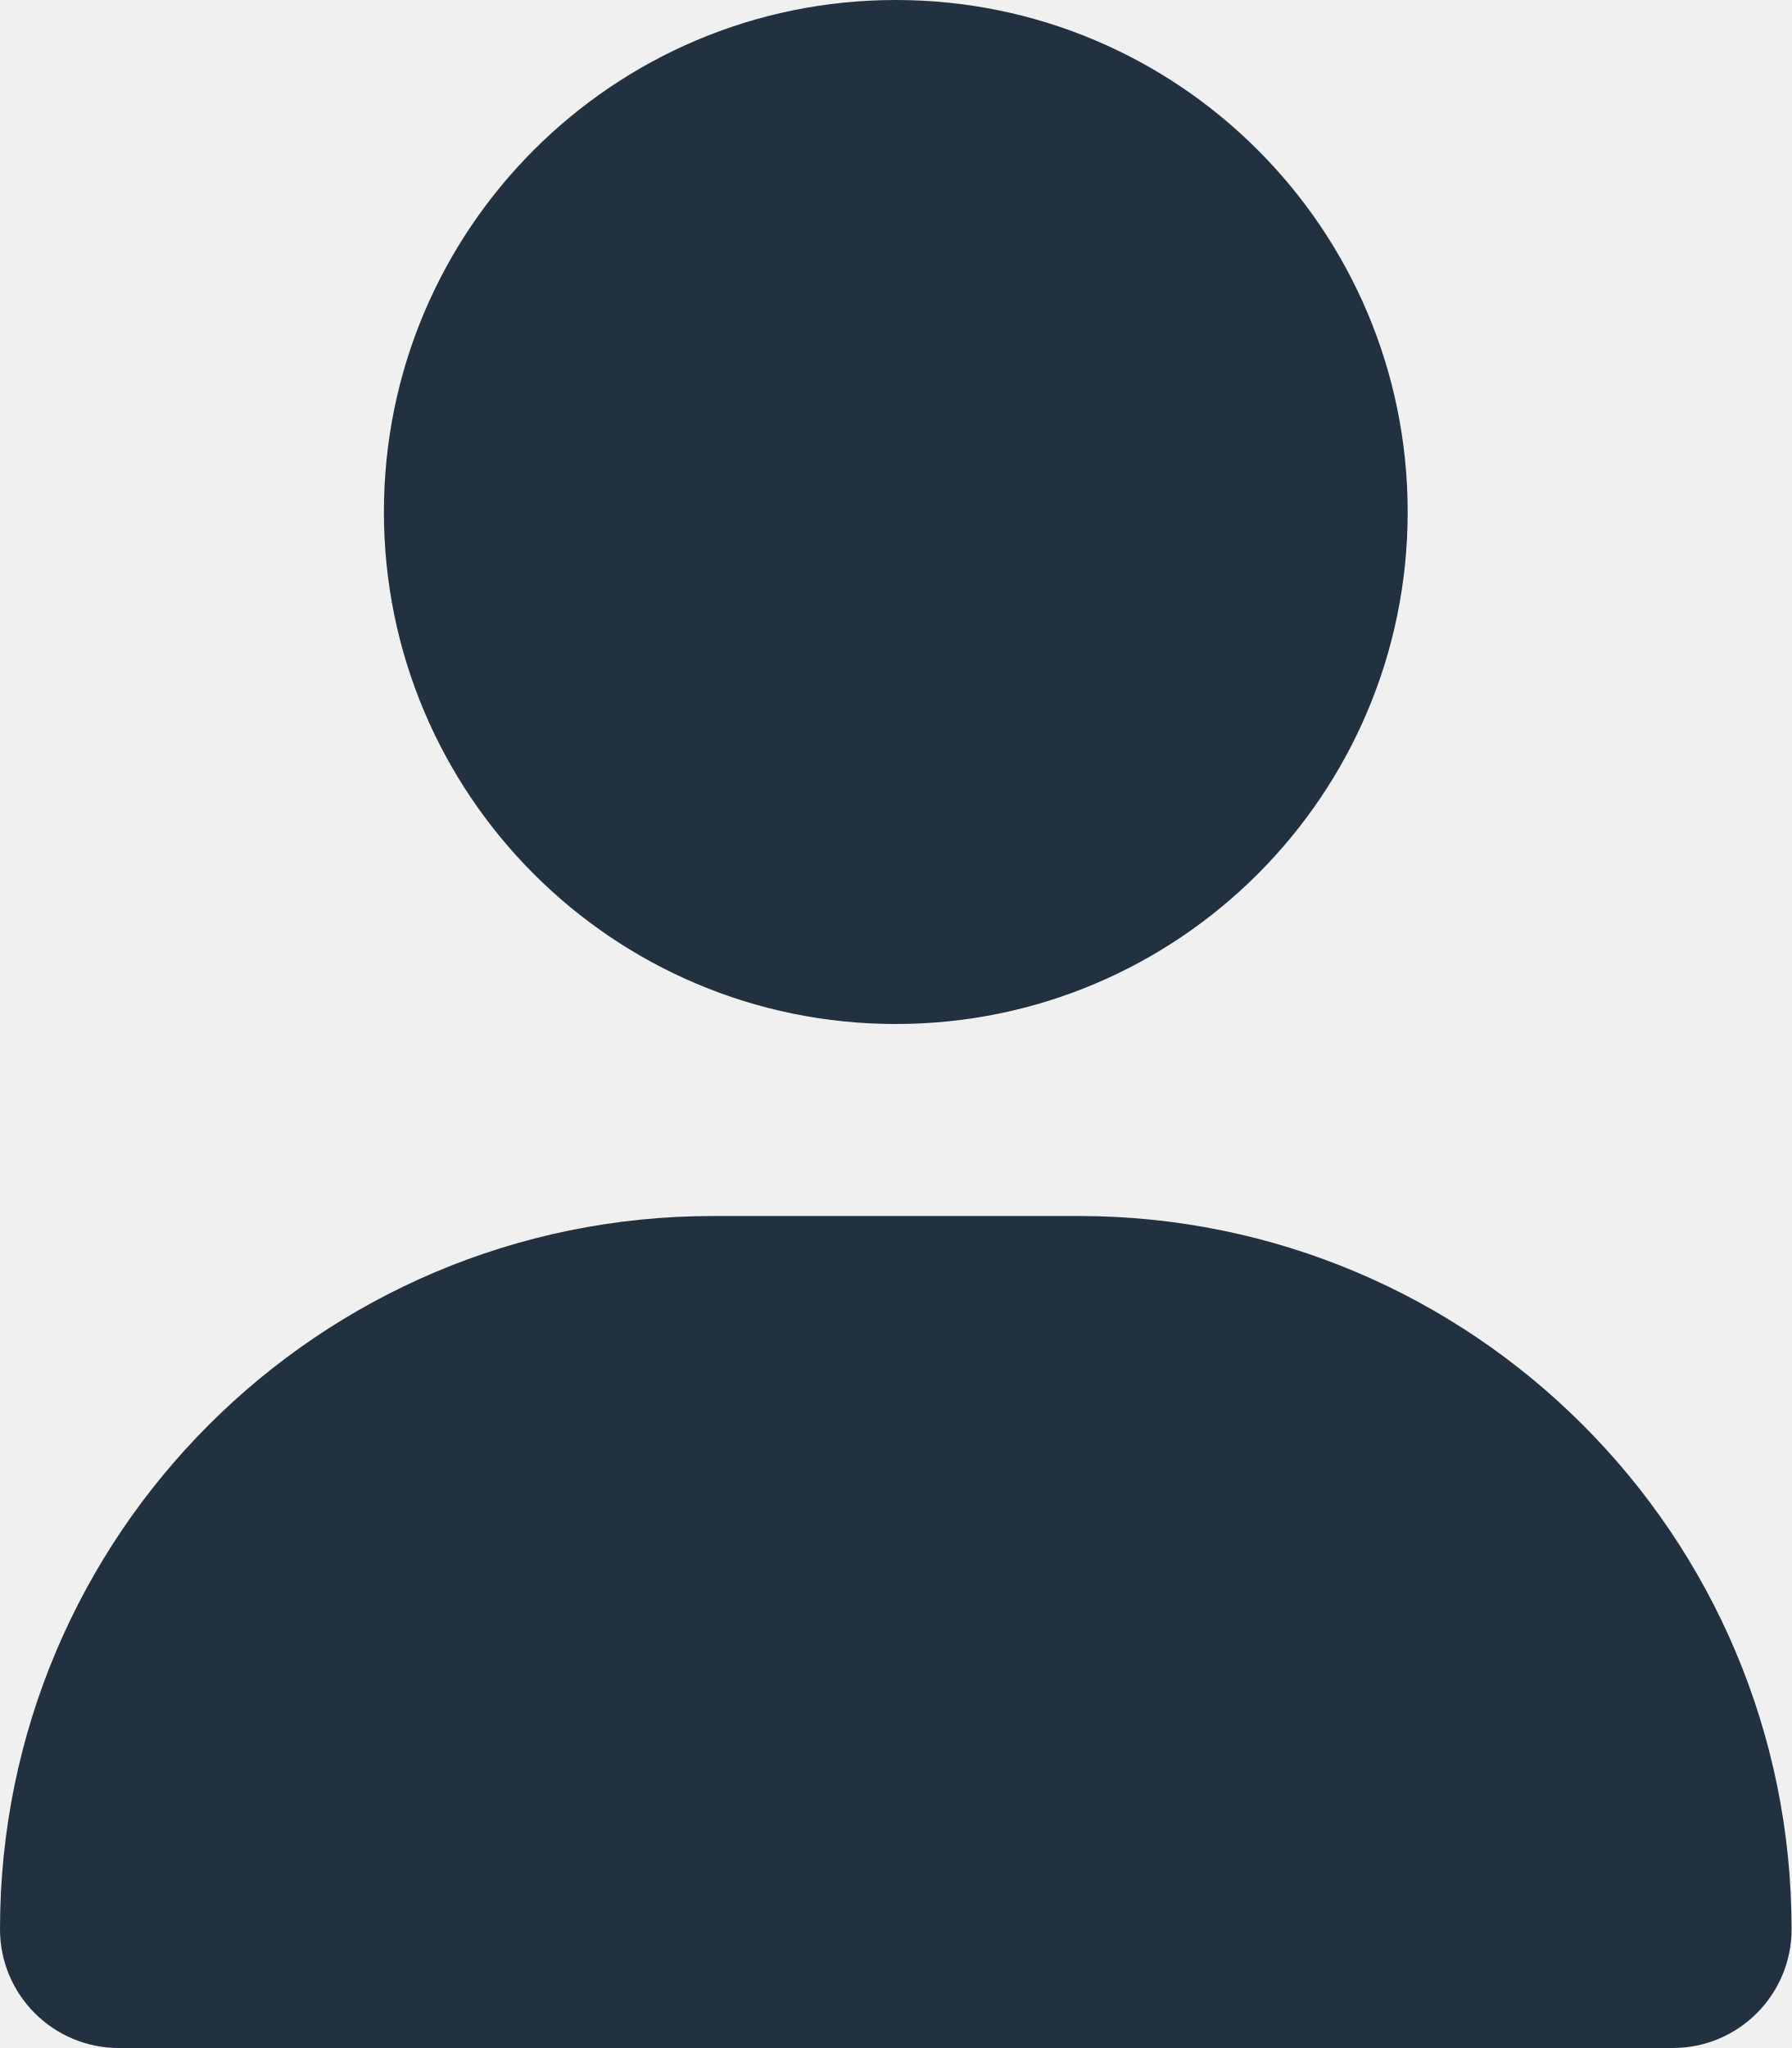
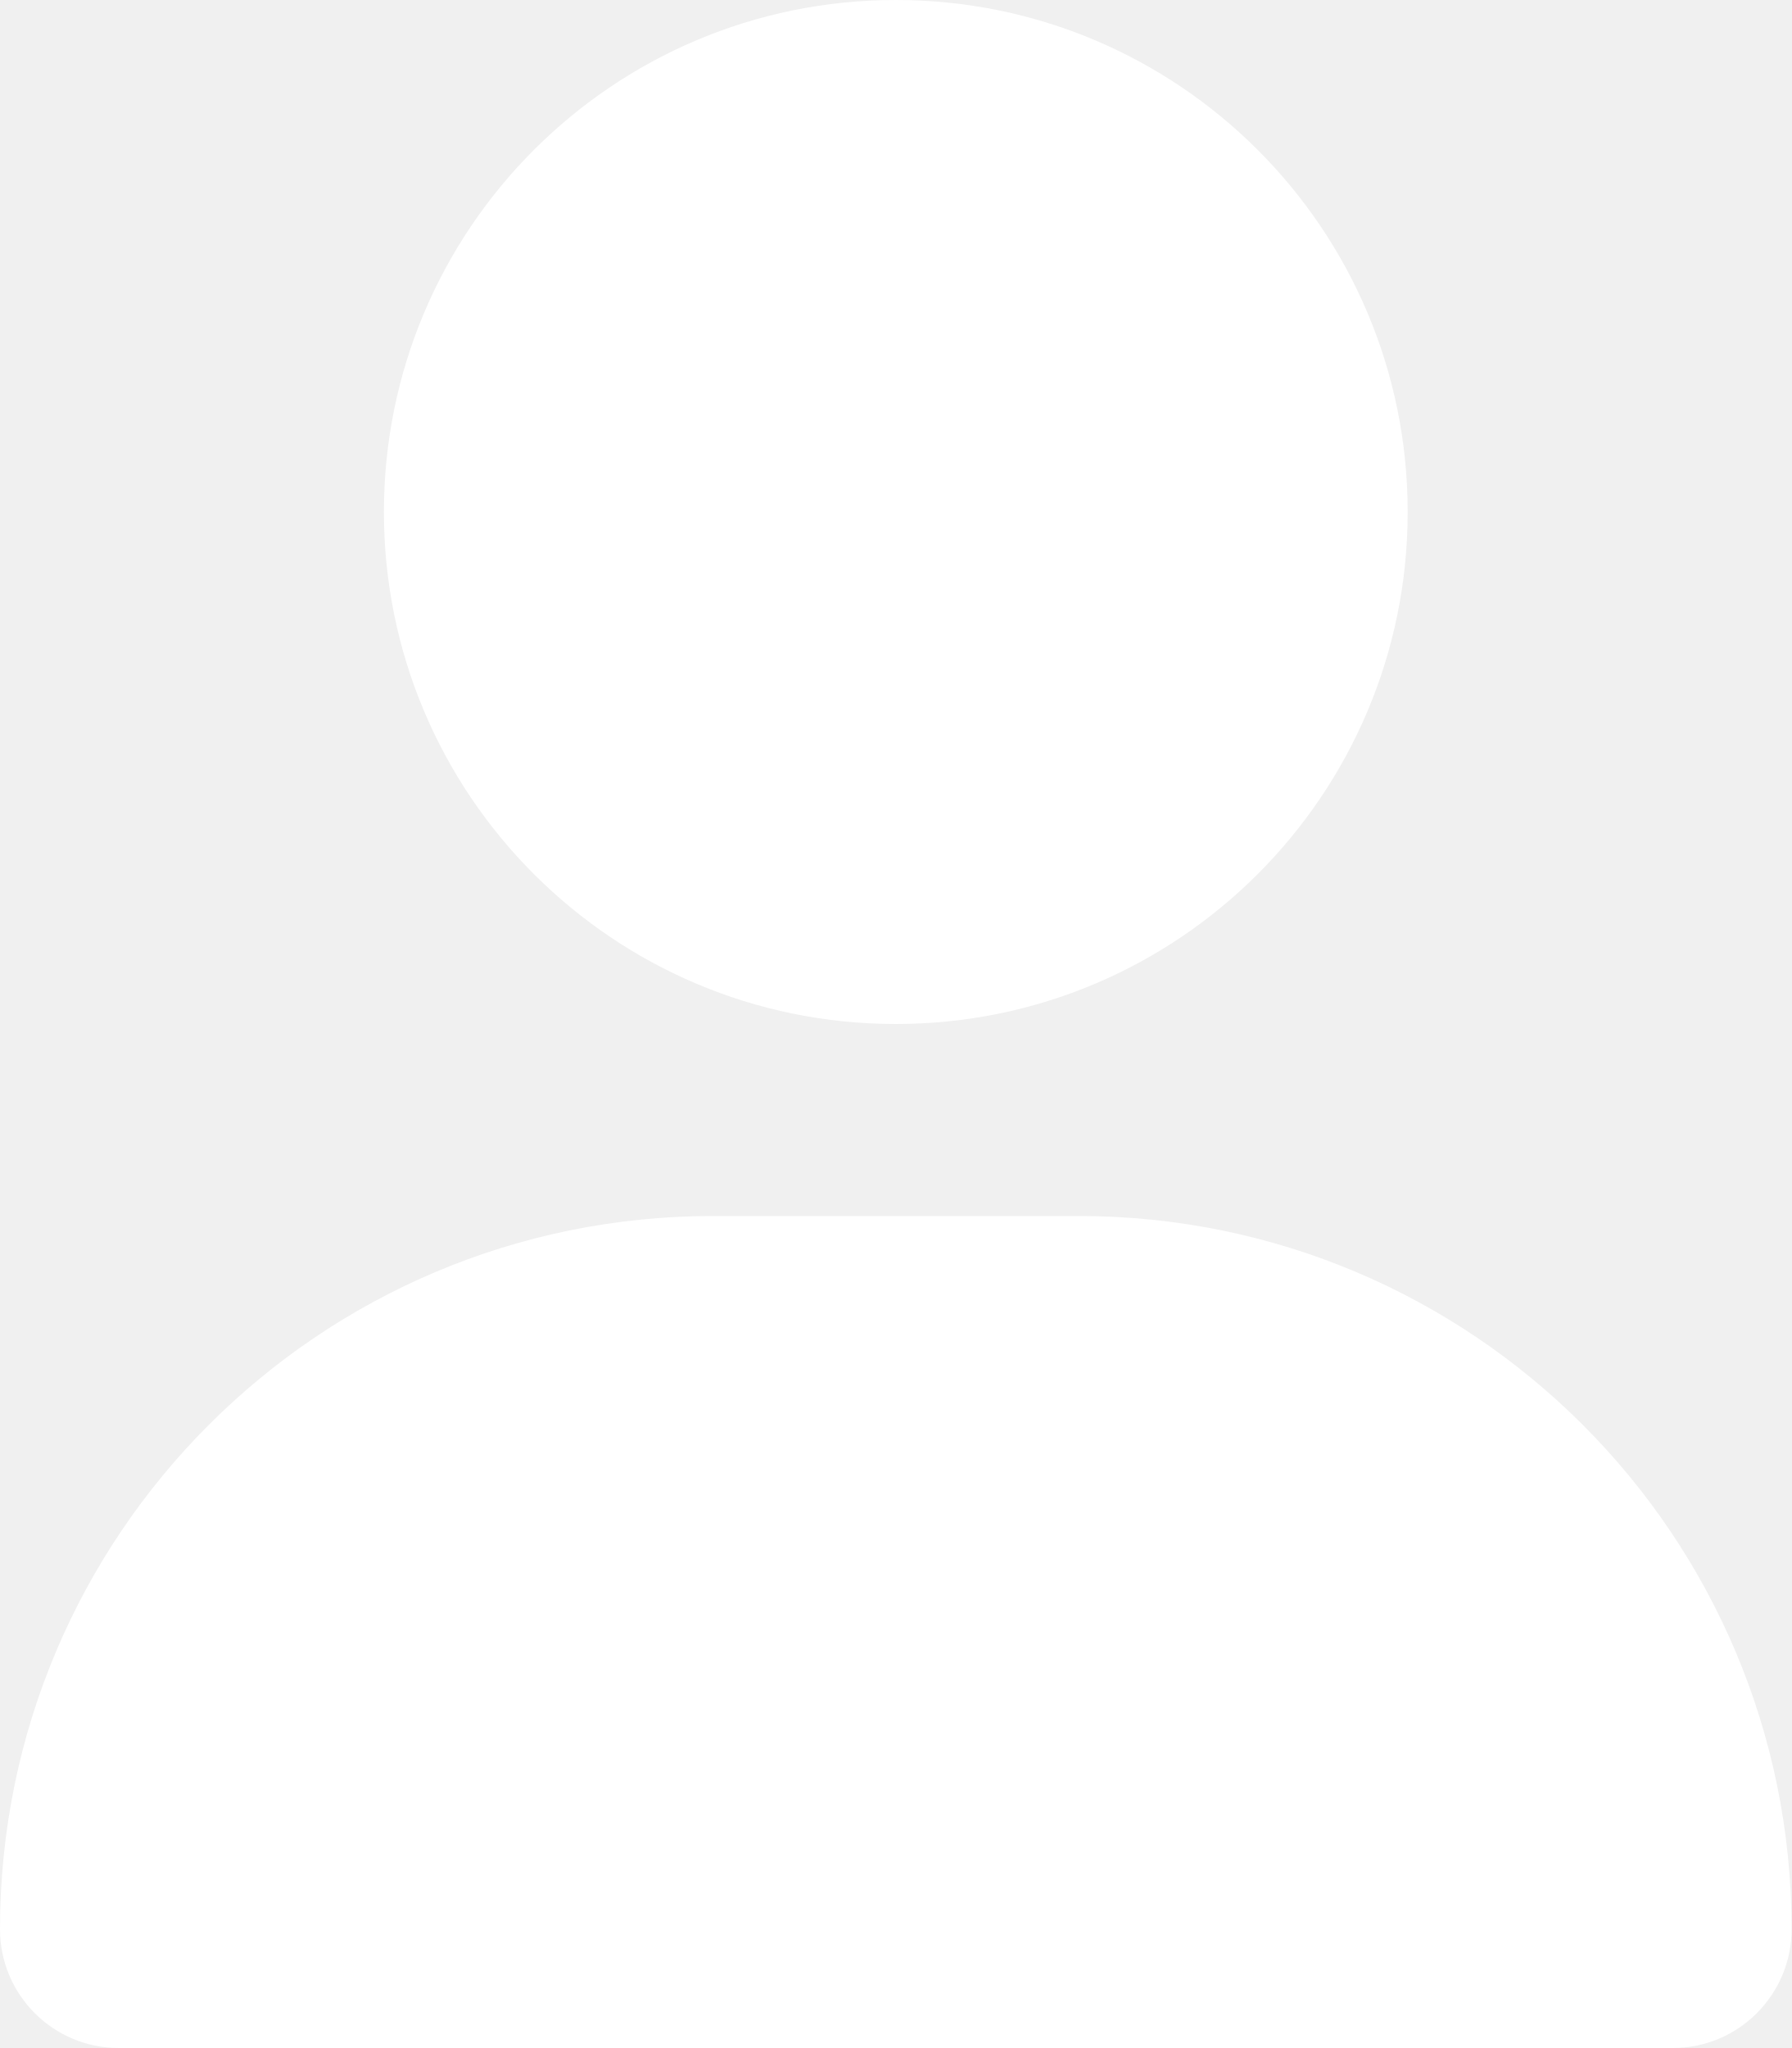
<svg xmlns="http://www.w3.org/2000/svg" height="1em" viewBox="0 0 448 512">
-   <style>svg{fill:#22313f}</style>
+   <style>svg{fill:#ffffff}</style>
  <path d="M224 256A128 128 0 1 0 224 0a128 128 0 1 0 0 256zm-45.7 48C79.8 304 0 383.8 0 482.3C0 498.7 13.3 512 29.7 512H418.3c16.4 0 29.7-13.3 29.7-29.7C448 383.8 368.2 304 269.7 304H178.3z" />
</svg>
